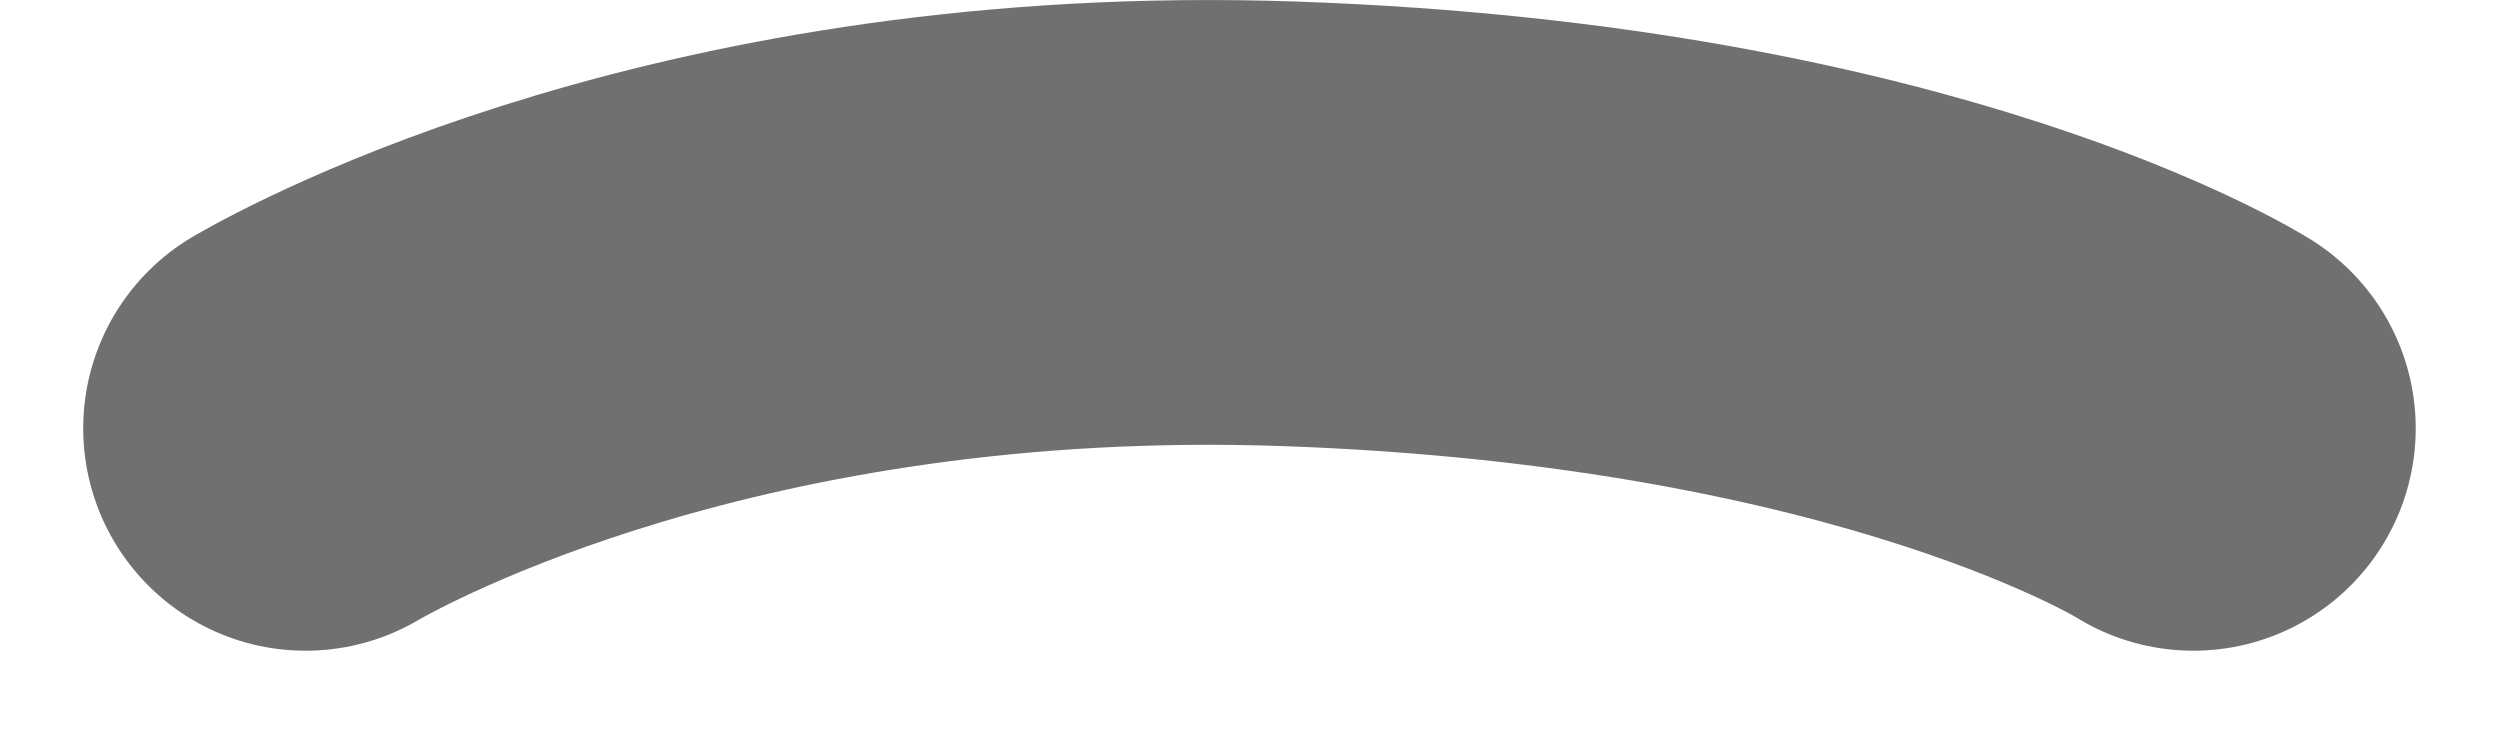
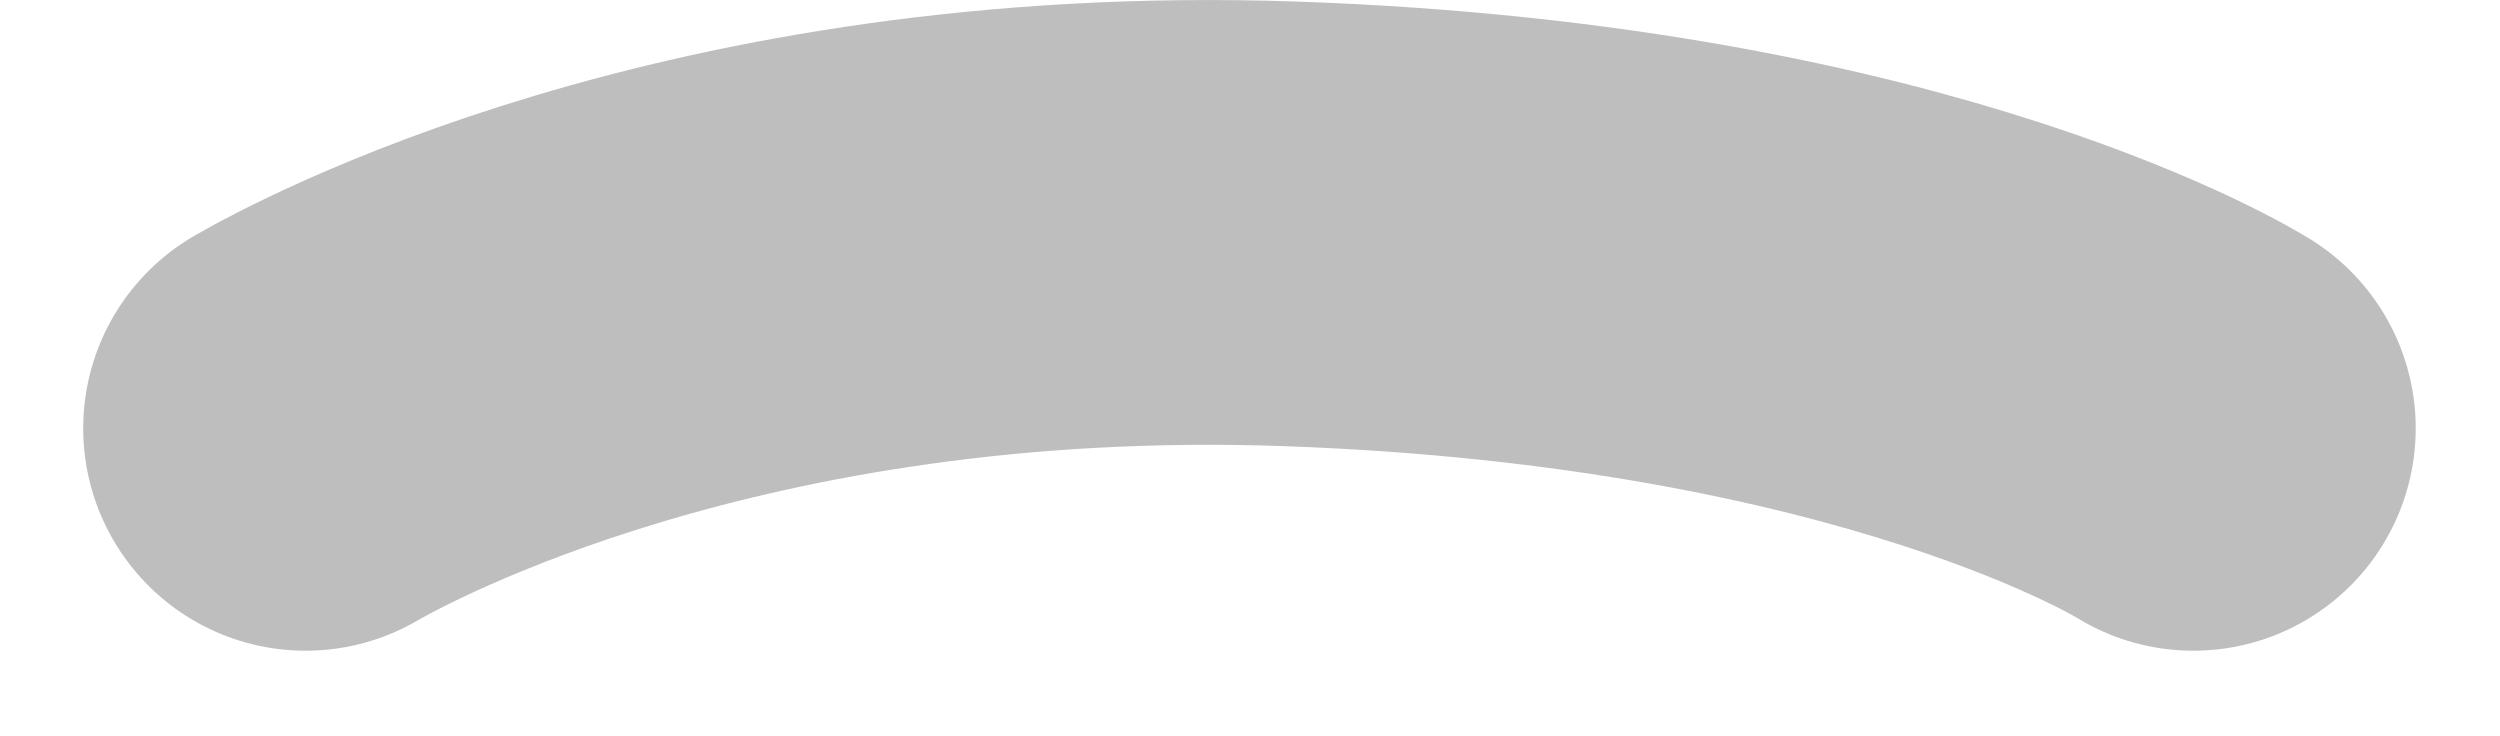
<svg xmlns="http://www.w3.org/2000/svg" width="168.63" height="49.578" viewBox="0 0 168.63 49.578">
-   <path id="Eye_TopButton01" d="M0,127.333s12.365-19.639,13.795-60.975C15.137,27.543,1.8,3.113,0,0H0" transform="translate(20.612 28.892) rotate(-90)" fill="none" stroke="#707070" stroke-linecap="round" stroke-linejoin="bevel" stroke-width="30" />
+   <path id="Eye_TopButton01" d="M0,127.333s12.365-19.639,13.795-60.975C15.137,27.543,1.8,3.113,0,0H0" transform="translate(20.612 28.892) rotate(-90)" fill="none" stroke="#BEBEBE" stroke-linecap="round" stroke-linejoin="bevel" stroke-width="30" />
</svg>
